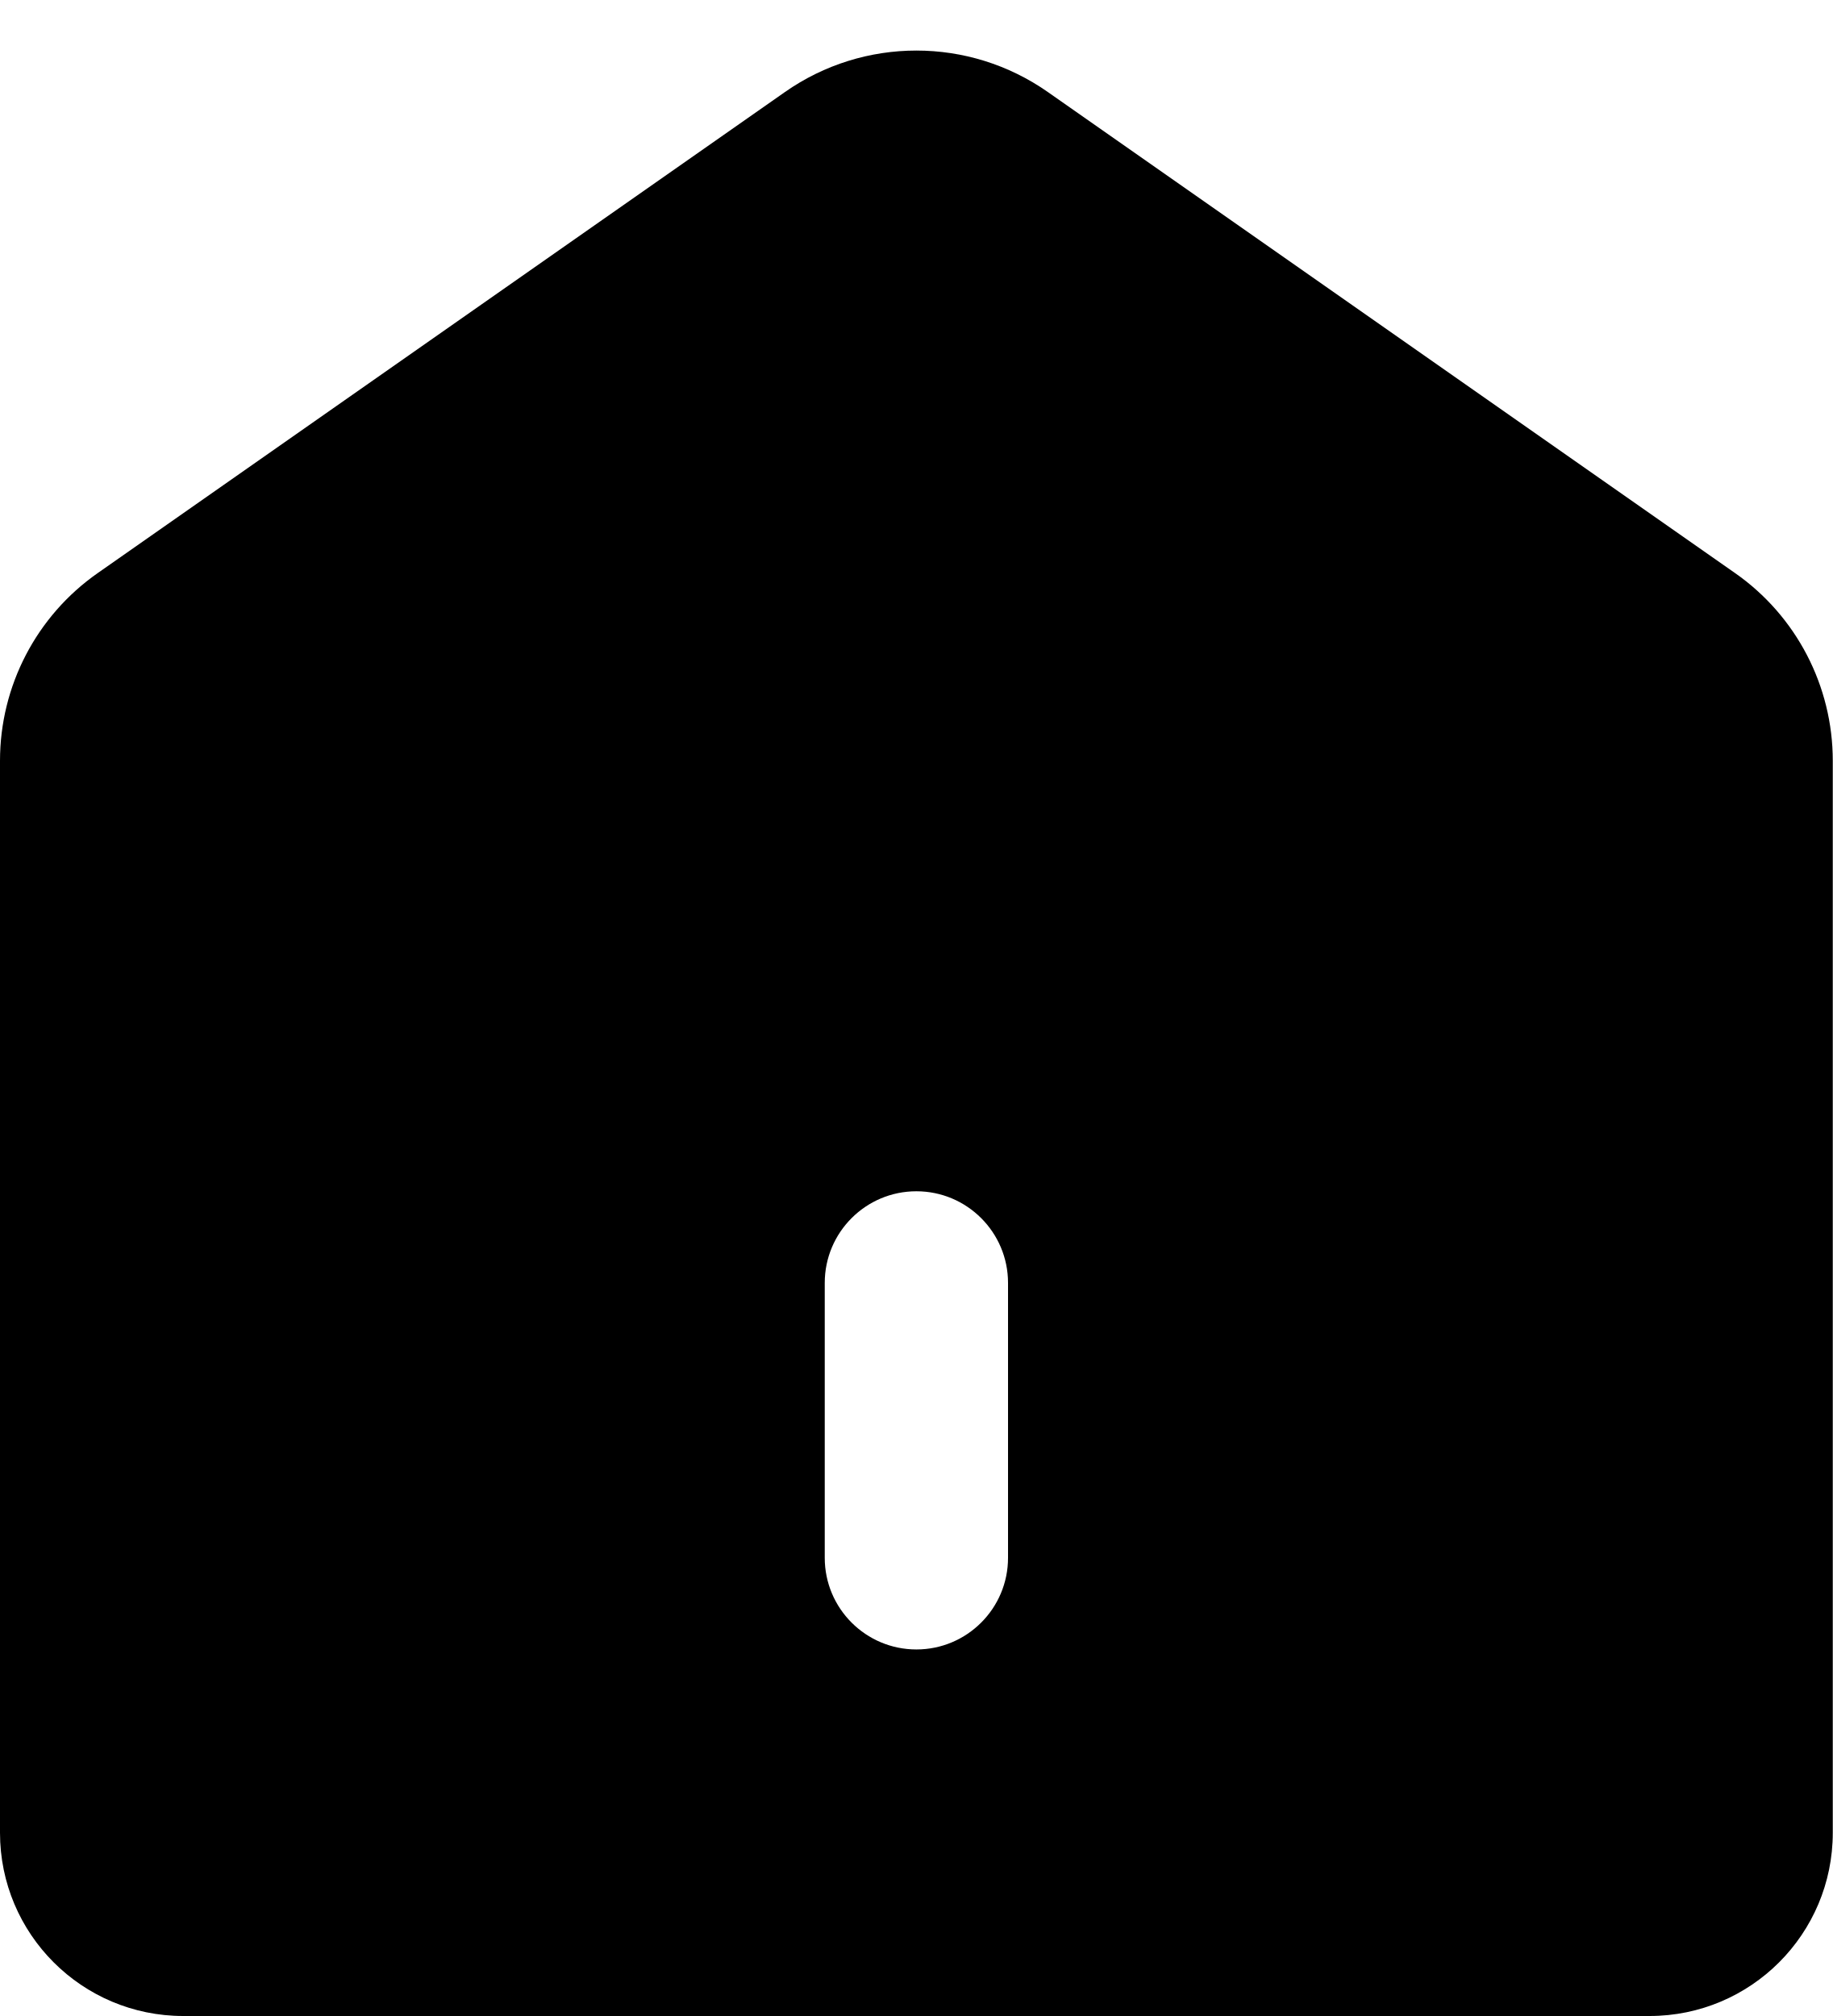
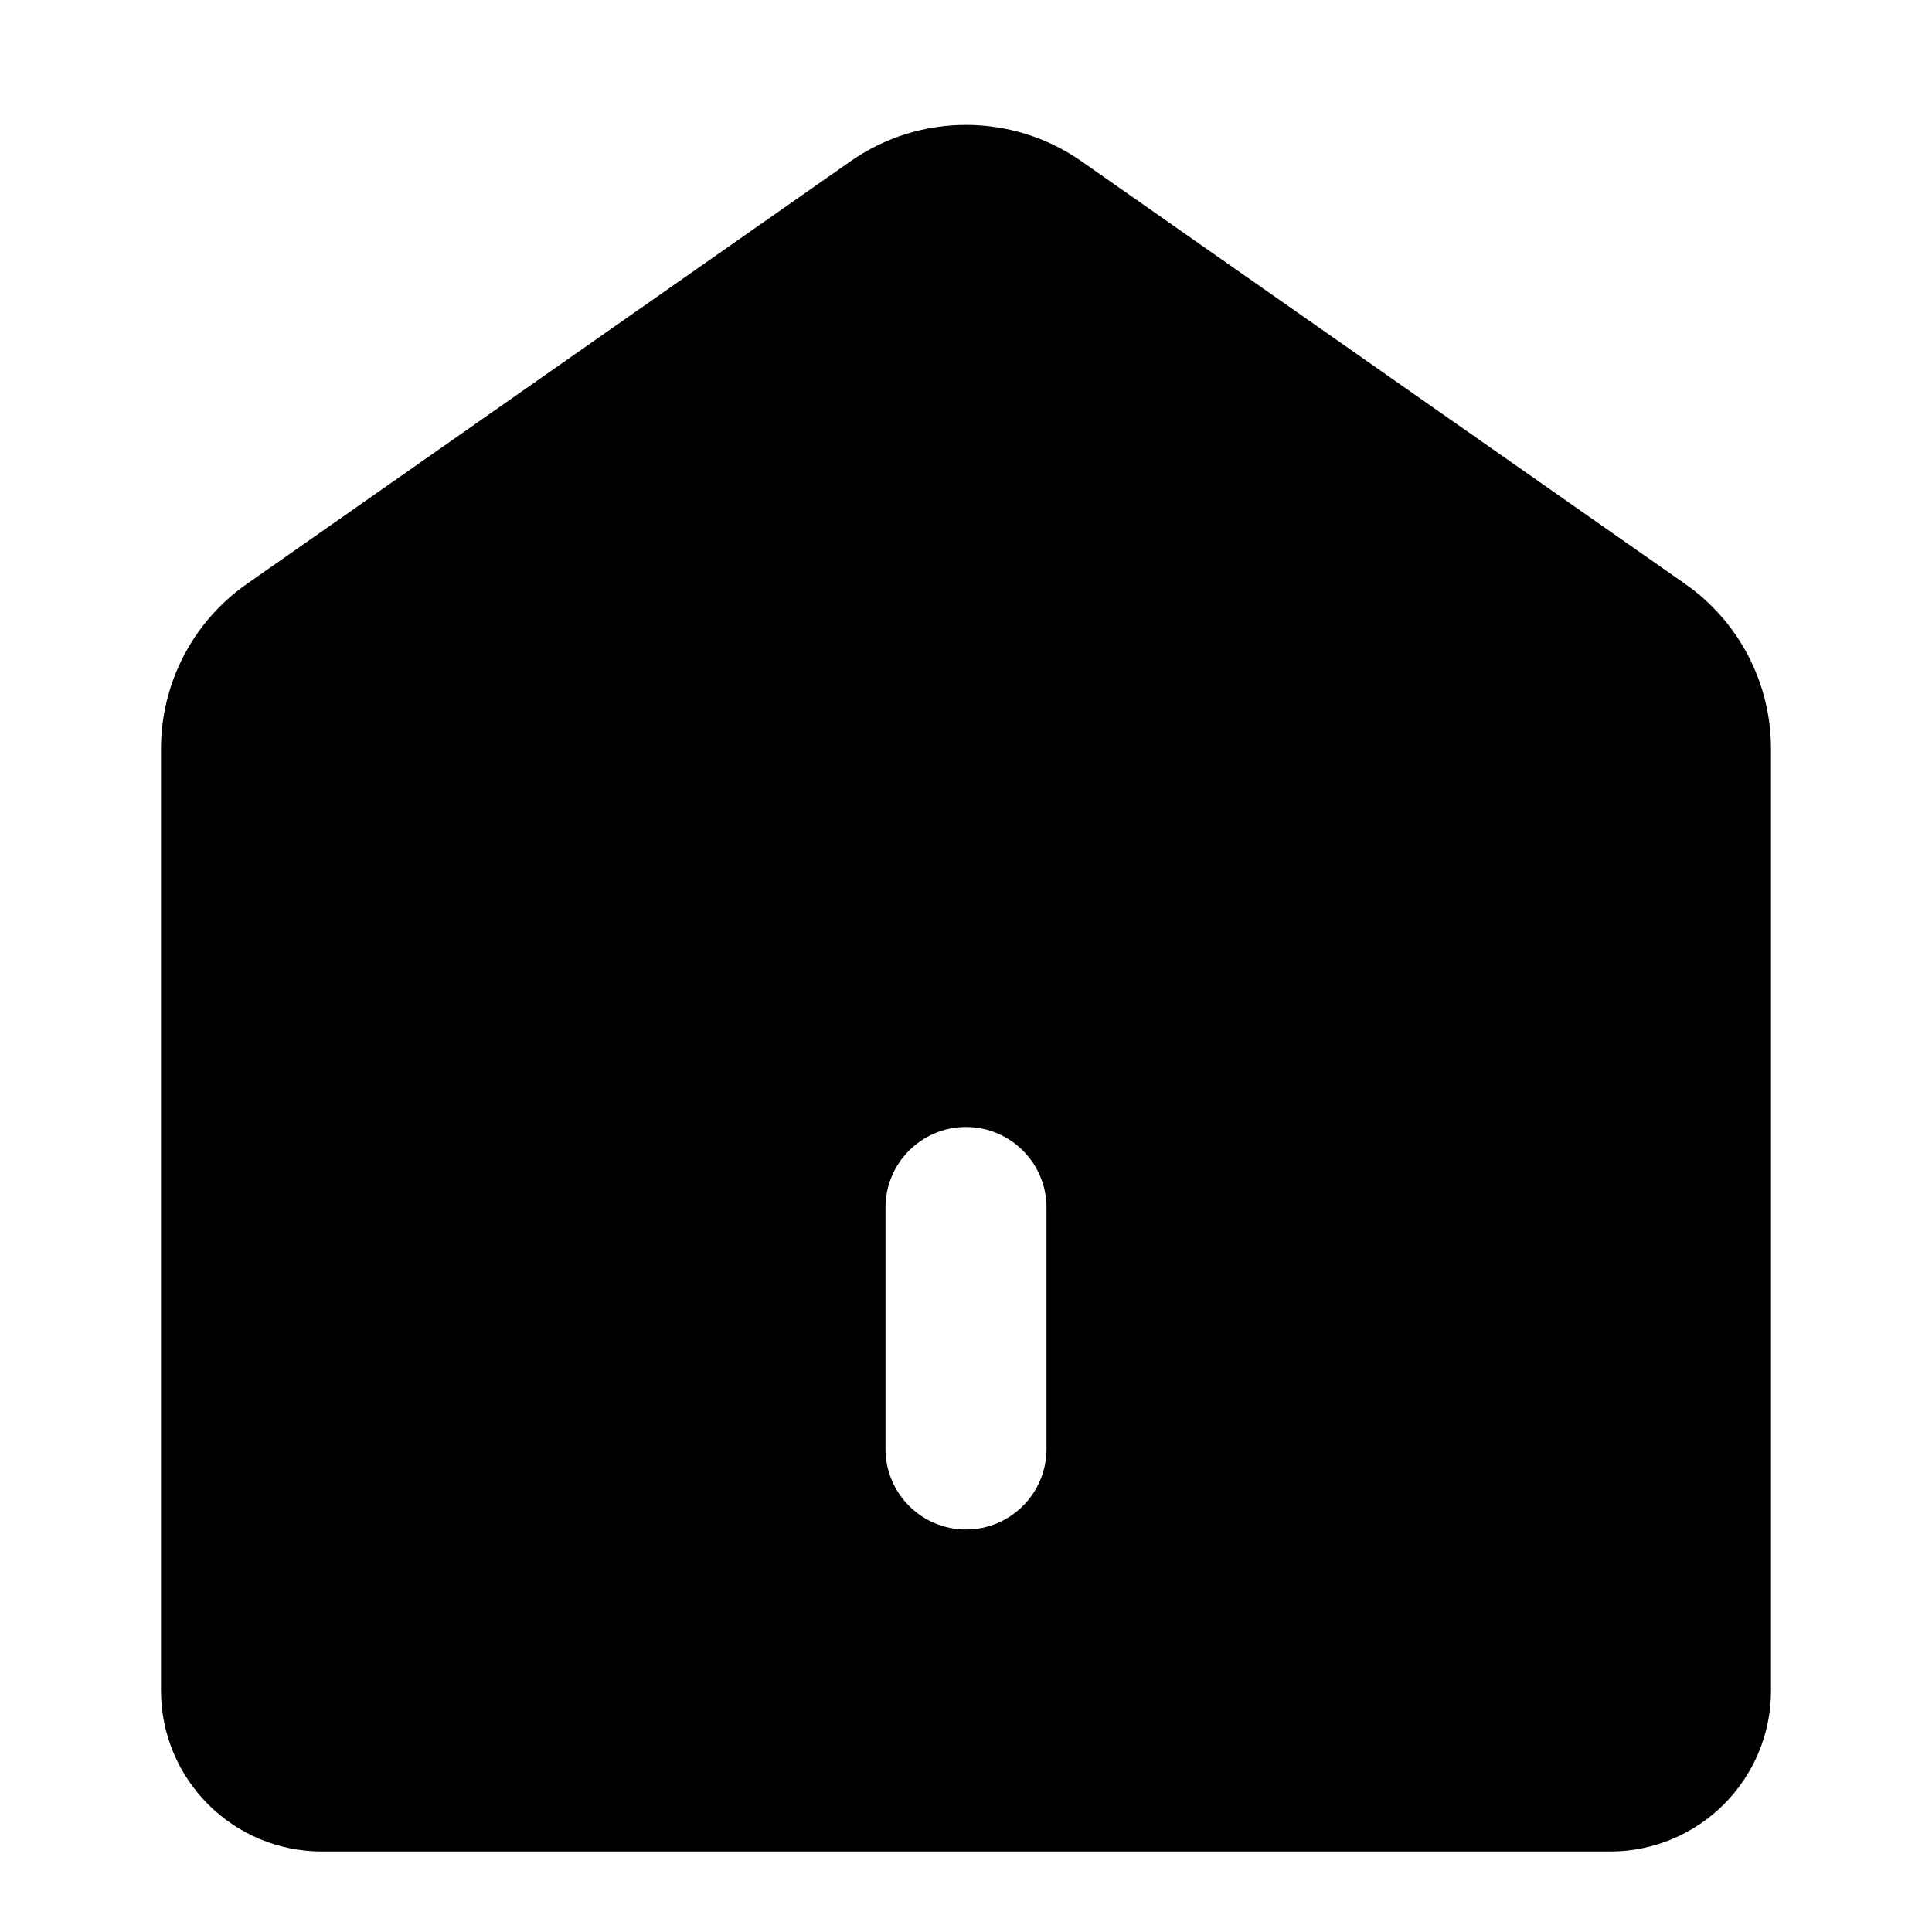
- <svg xmlns="http://www.w3.org/2000/svg" width="20" height="22" viewBox="0 0 20 22" fill="none">
-   <path fill-rule="evenodd" clip-rule="evenodd" d="M11.434 1.004C10.573 0.401 9.427 0.401 8.566 1.004L1.066 6.254C0.398 6.721 0 7.486 0 8.302V20C0 21.105 0.895 22 2 22H18C19.105 22 20 21.105 20 20L20 8.302C20 7.486 19.602 6.721 18.934 6.254L11.434 1.004ZM10 13C9.448 13 9 13.448 9 14V17C9 17.552 9.448 18 10 18C10.552 18 11 17.552 11 17V14C11 13.448 10.552 13 10 13Z" fill="currentColor" />
+ <svg xmlns="http://www.w3.org/2000/svg" width="24" height="24" viewBox="0 0 24 24" fill="none">
+   <path fill-rule="evenodd" clip-rule="evenodd" d="M13.434 2.003C12.573 1.401 11.427 1.401 10.566 2.003L3.066 7.254C2.398 7.721 2 8.486 2 9.302V21C2 22.105 2.895 23 4 23H20C21.105 23 22 22.105 22 21L22 9.302C22 8.486 21.602 7.721 20.934 7.254L13.434 2.003ZM12 14C11.448 14 11 14.448 11 15V18C11 18.552 11.448 19 12 19C12.552 19 13 18.552 13 18V15C13 14.448 12.552 14 12 14Z" fill="currentColor" />
</svg>
